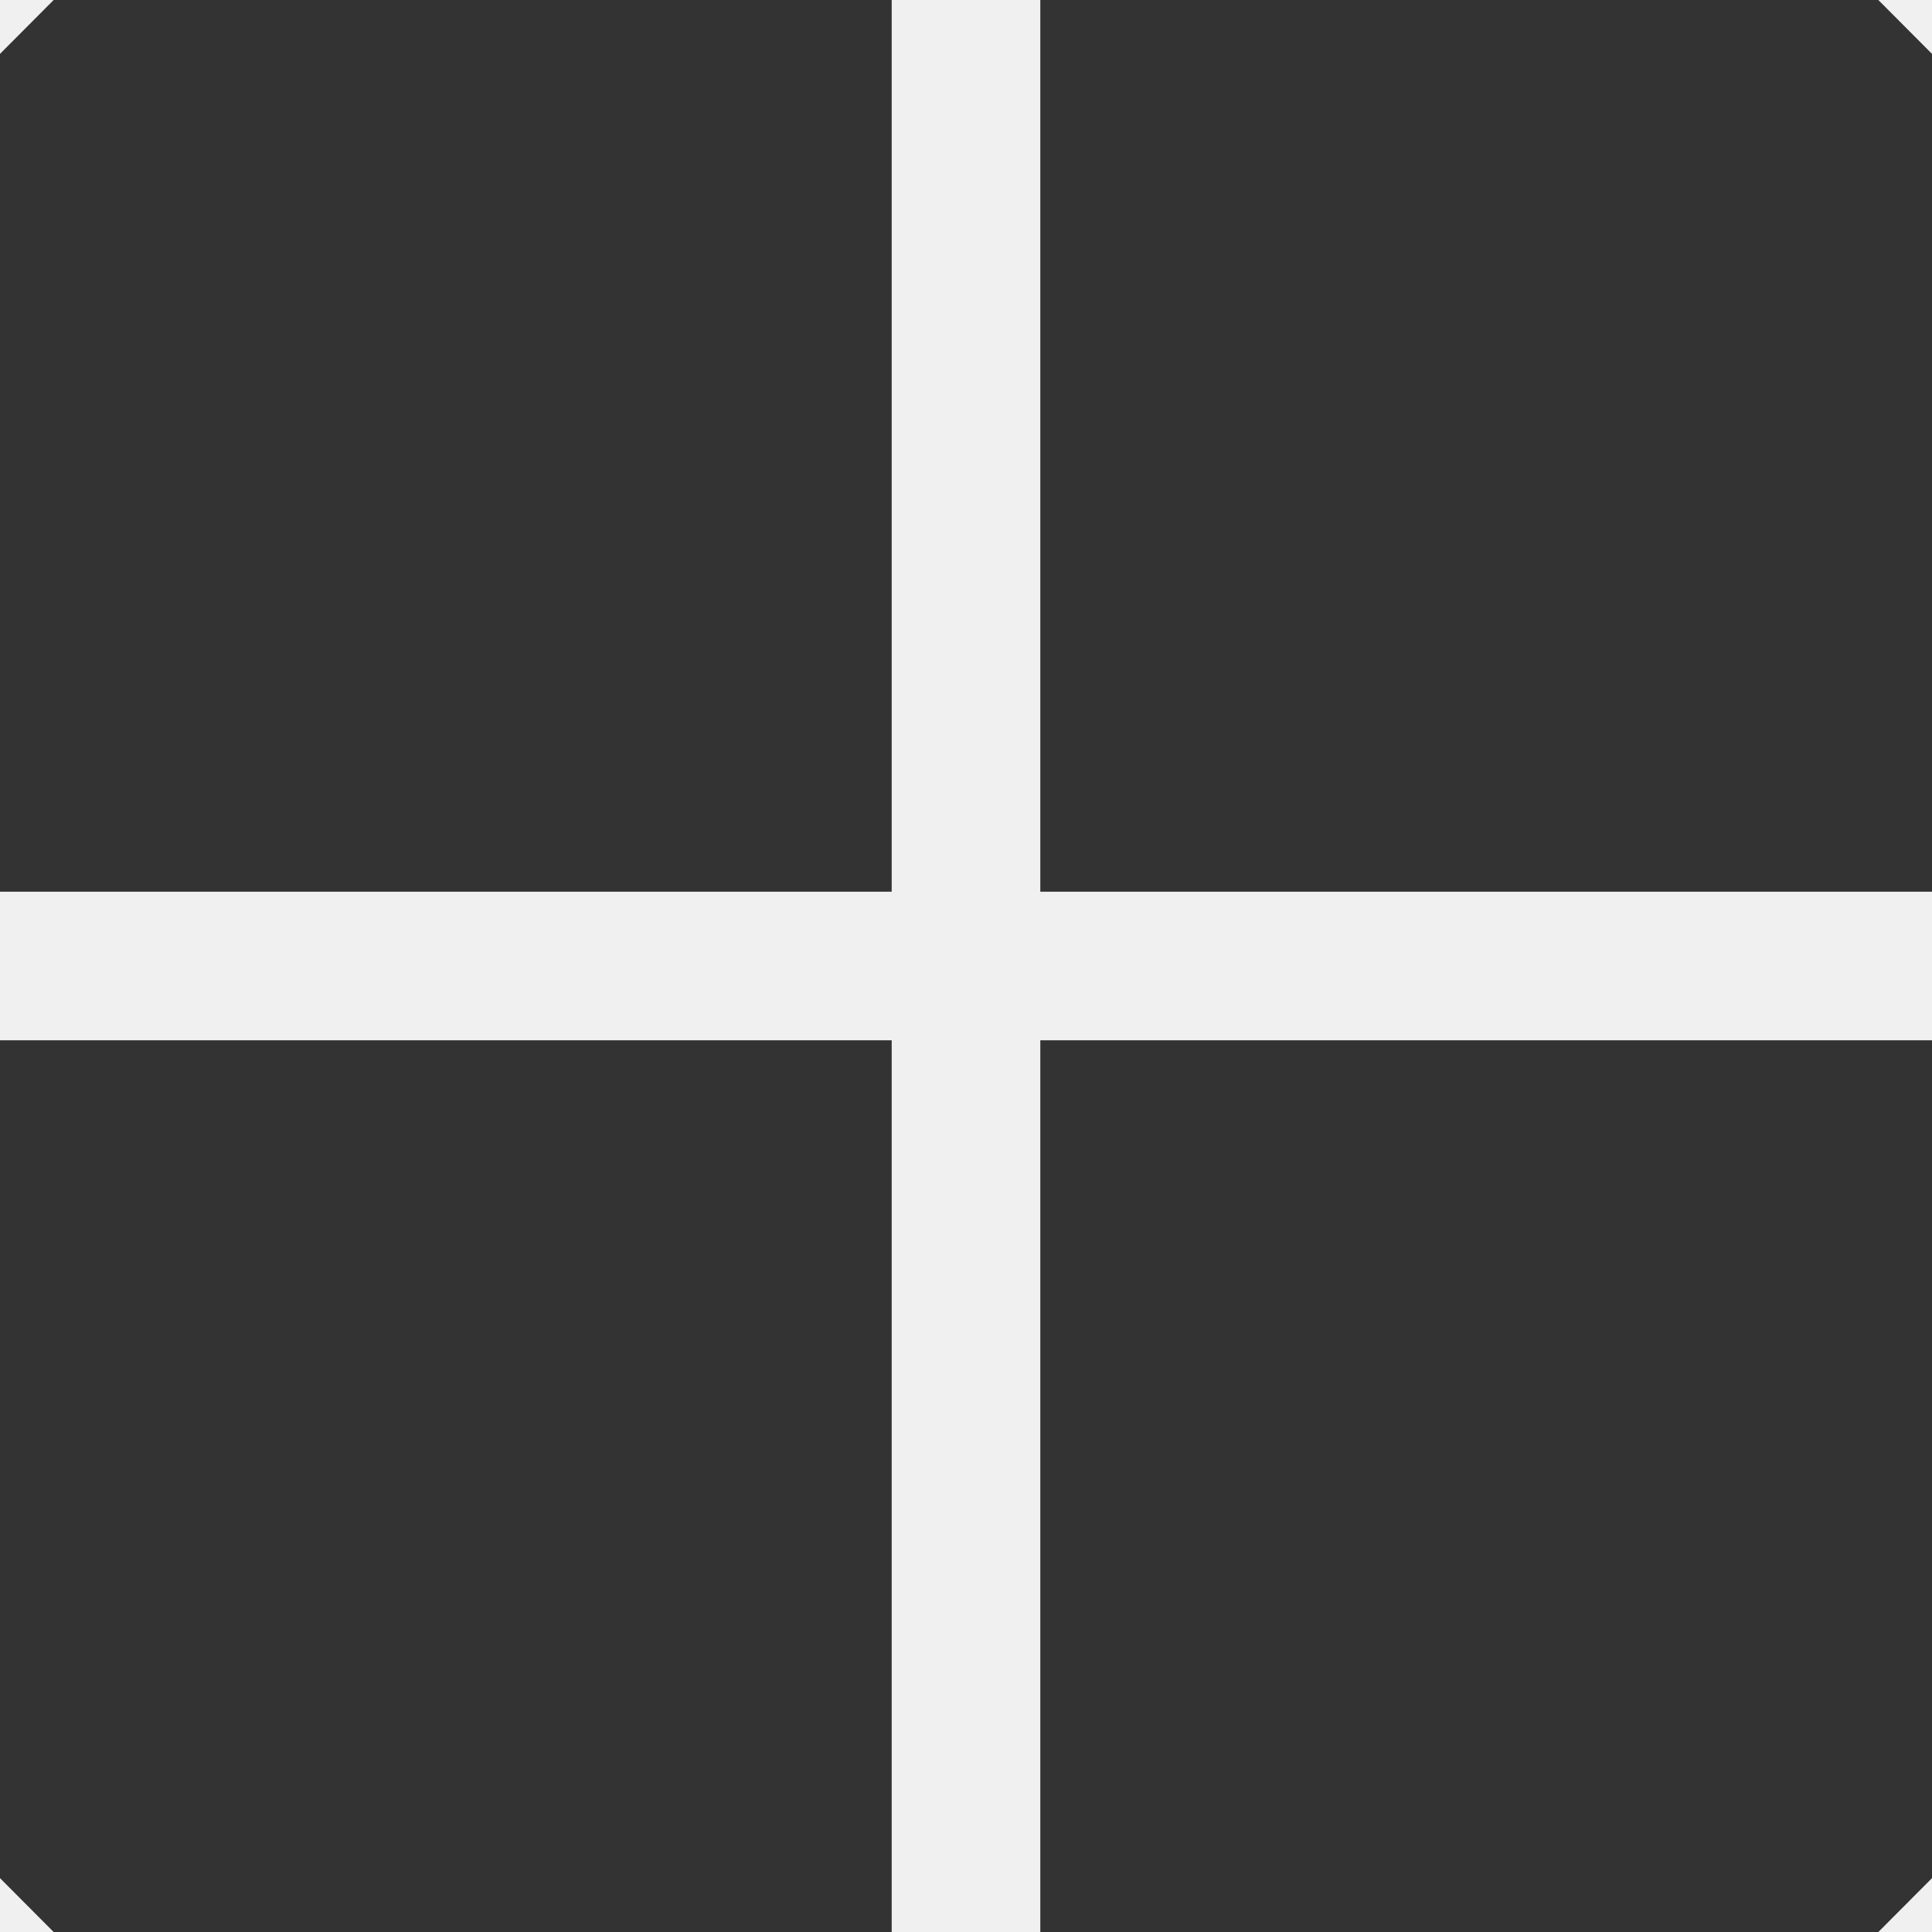
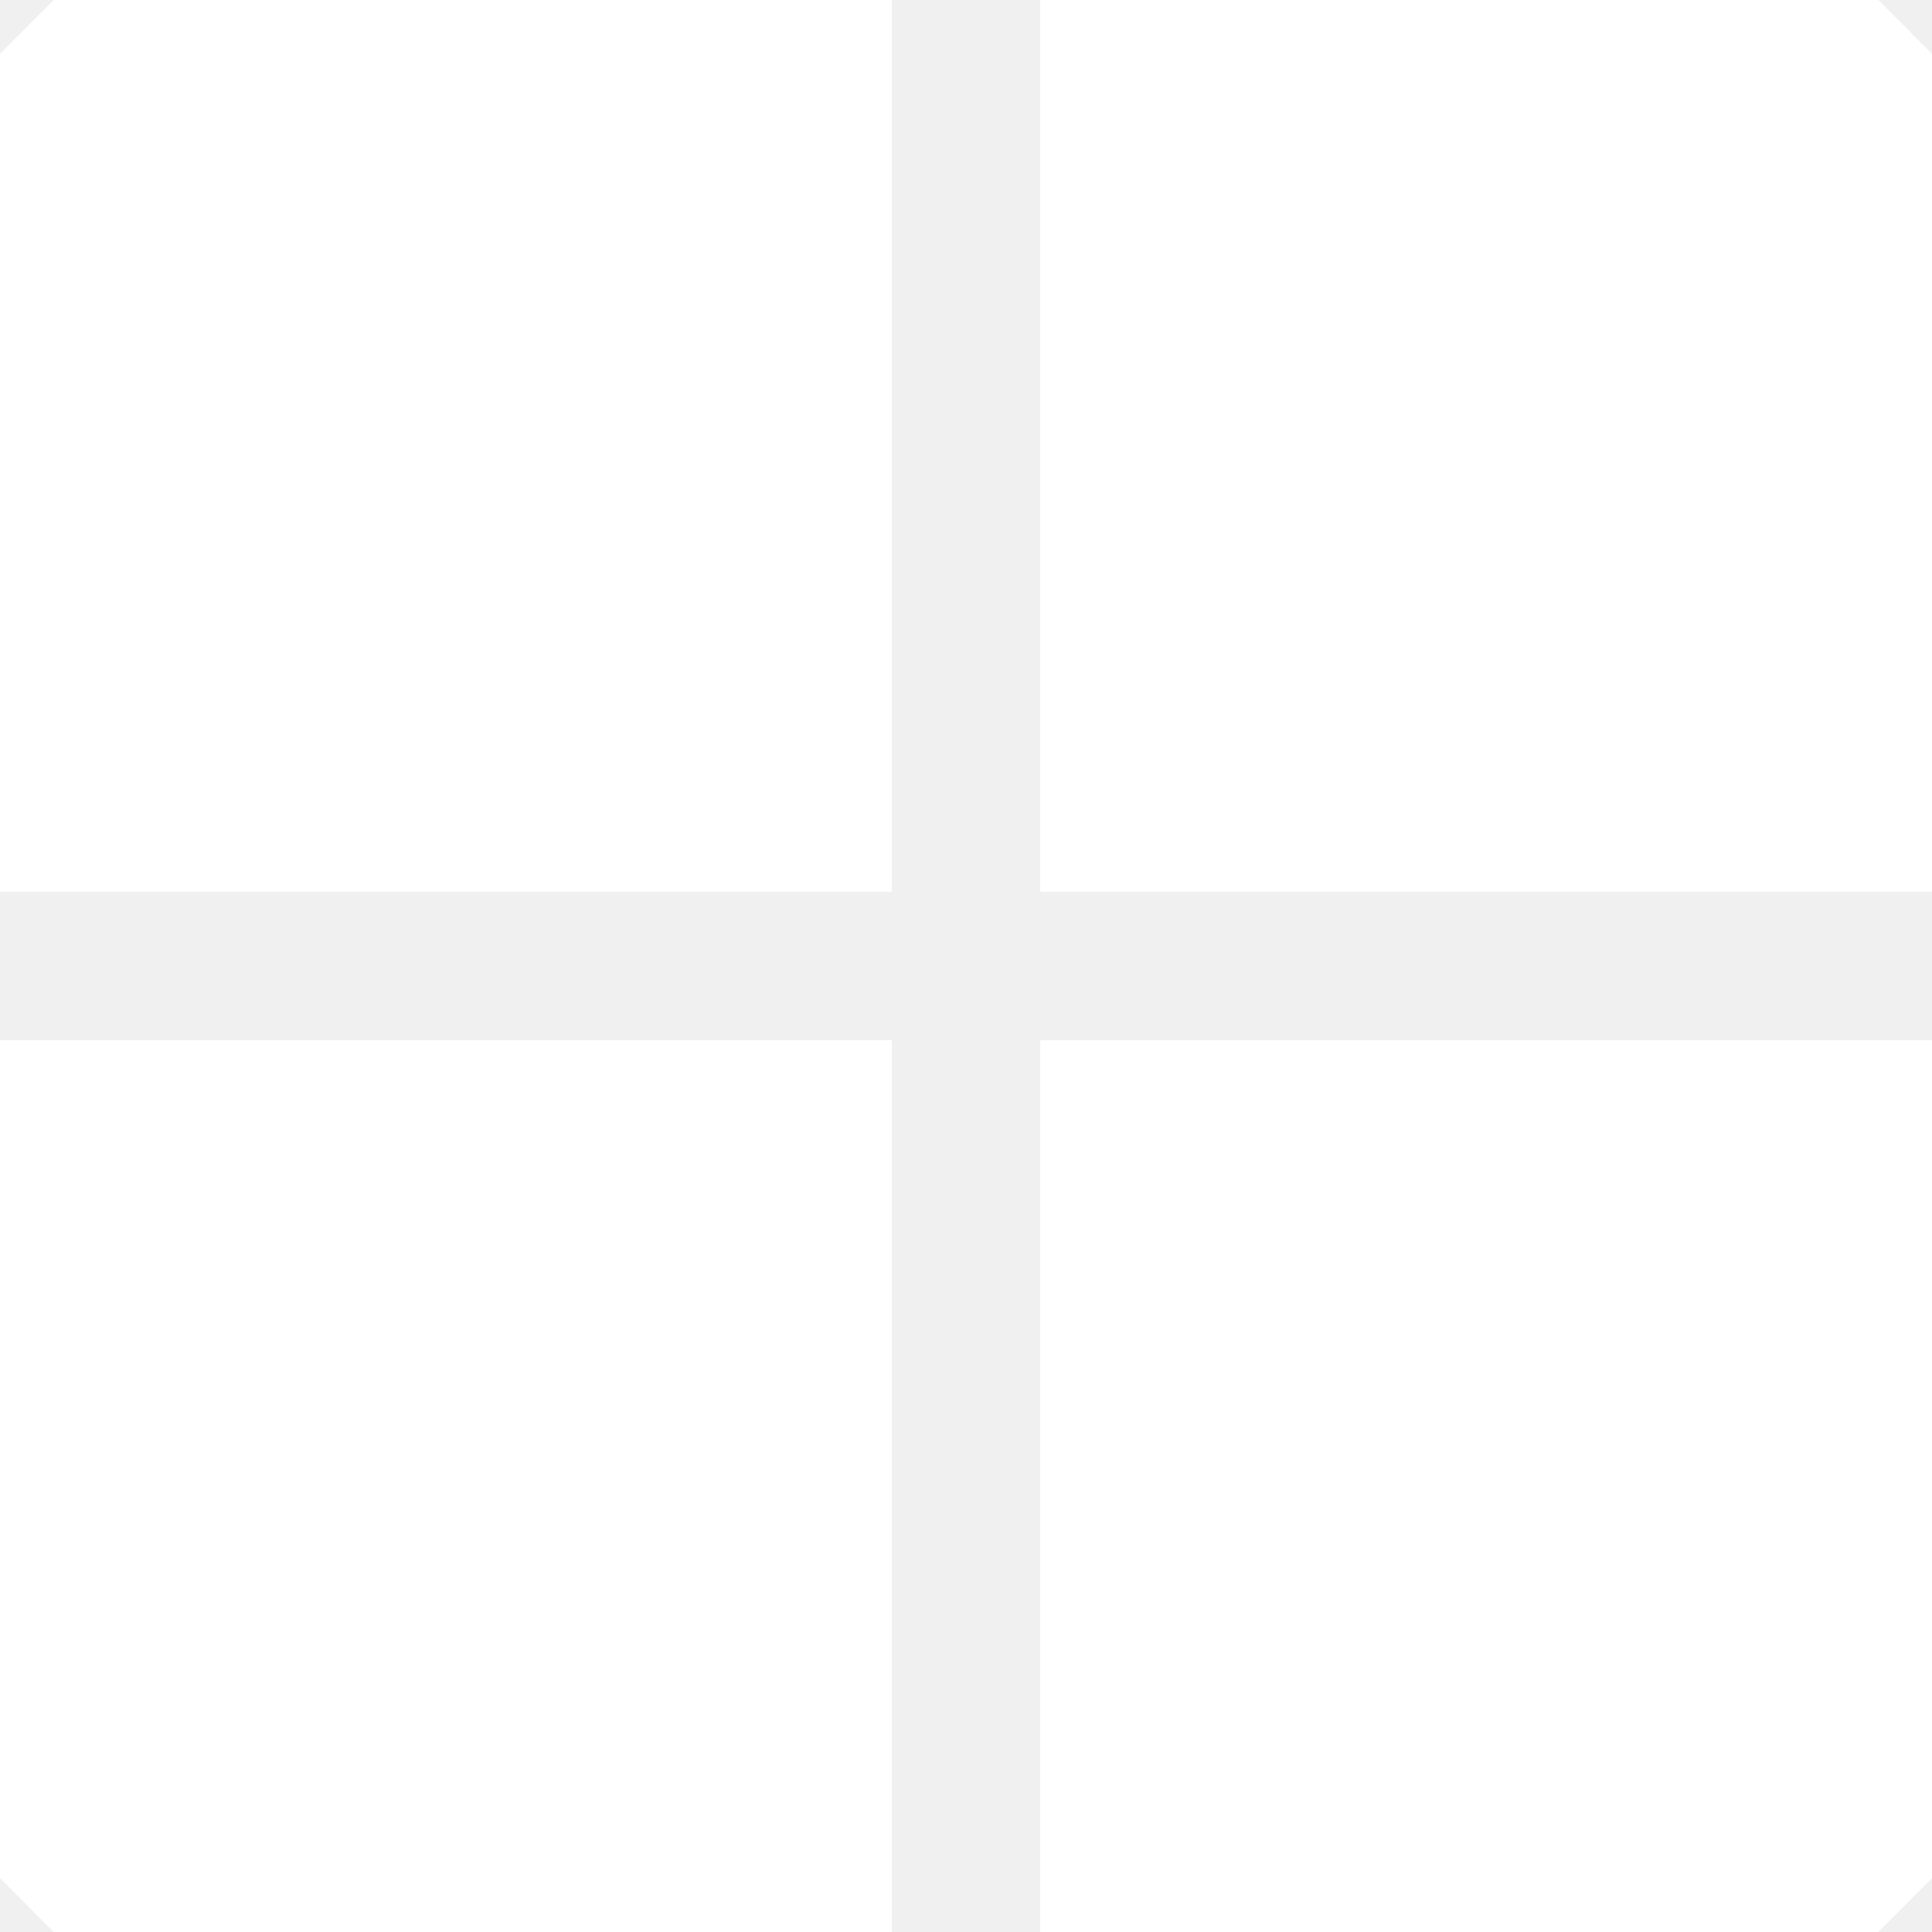
<svg xmlns="http://www.w3.org/2000/svg" width="26px" height="26px" viewBox="0 0 26 26" version="1.1">
  <g id="Page-4" stroke="none" stroke-width="1" fill="none" fill-rule="evenodd">
-     <g id="football-calendar-desktop-main" transform="translate(-127, -388)" fill="#333333">
+     <g id="football-calendar-desktop-main" transform="translate(-127, -388)" fill="#ffffff">
      <g id="Group-8-Copy" transform="translate(110, 371)">
        <g id="Grid-icon" transform="translate(17, 17)">
          <polygon id="Rectangle-11" points="0.722 0 12 0 12 12 0 12 0 0.725" />
          <polygon id="Rectangle-11-Copy" transform="translate(6, 20) scale(1, -1) translate(-6, -20) " points="0.722 14 12 14 12 26 0 26 0 14.725" />
          <polygon id="Rectangle-11-Copy-4" transform="translate(20, 6) scale(-1, 1) translate(-20, -6) " points="14.722 0 26 0 26 12 14 12 14 0.725" />
          <polygon id="Rectangle-11-Copy-5" transform="translate(20, 20) scale(-1, -1) translate(-20, -20) " points="14.722 14 26 14 26 26 14 26 14 14.725" />
        </g>
      </g>
    </g>
  </g>
</svg>
